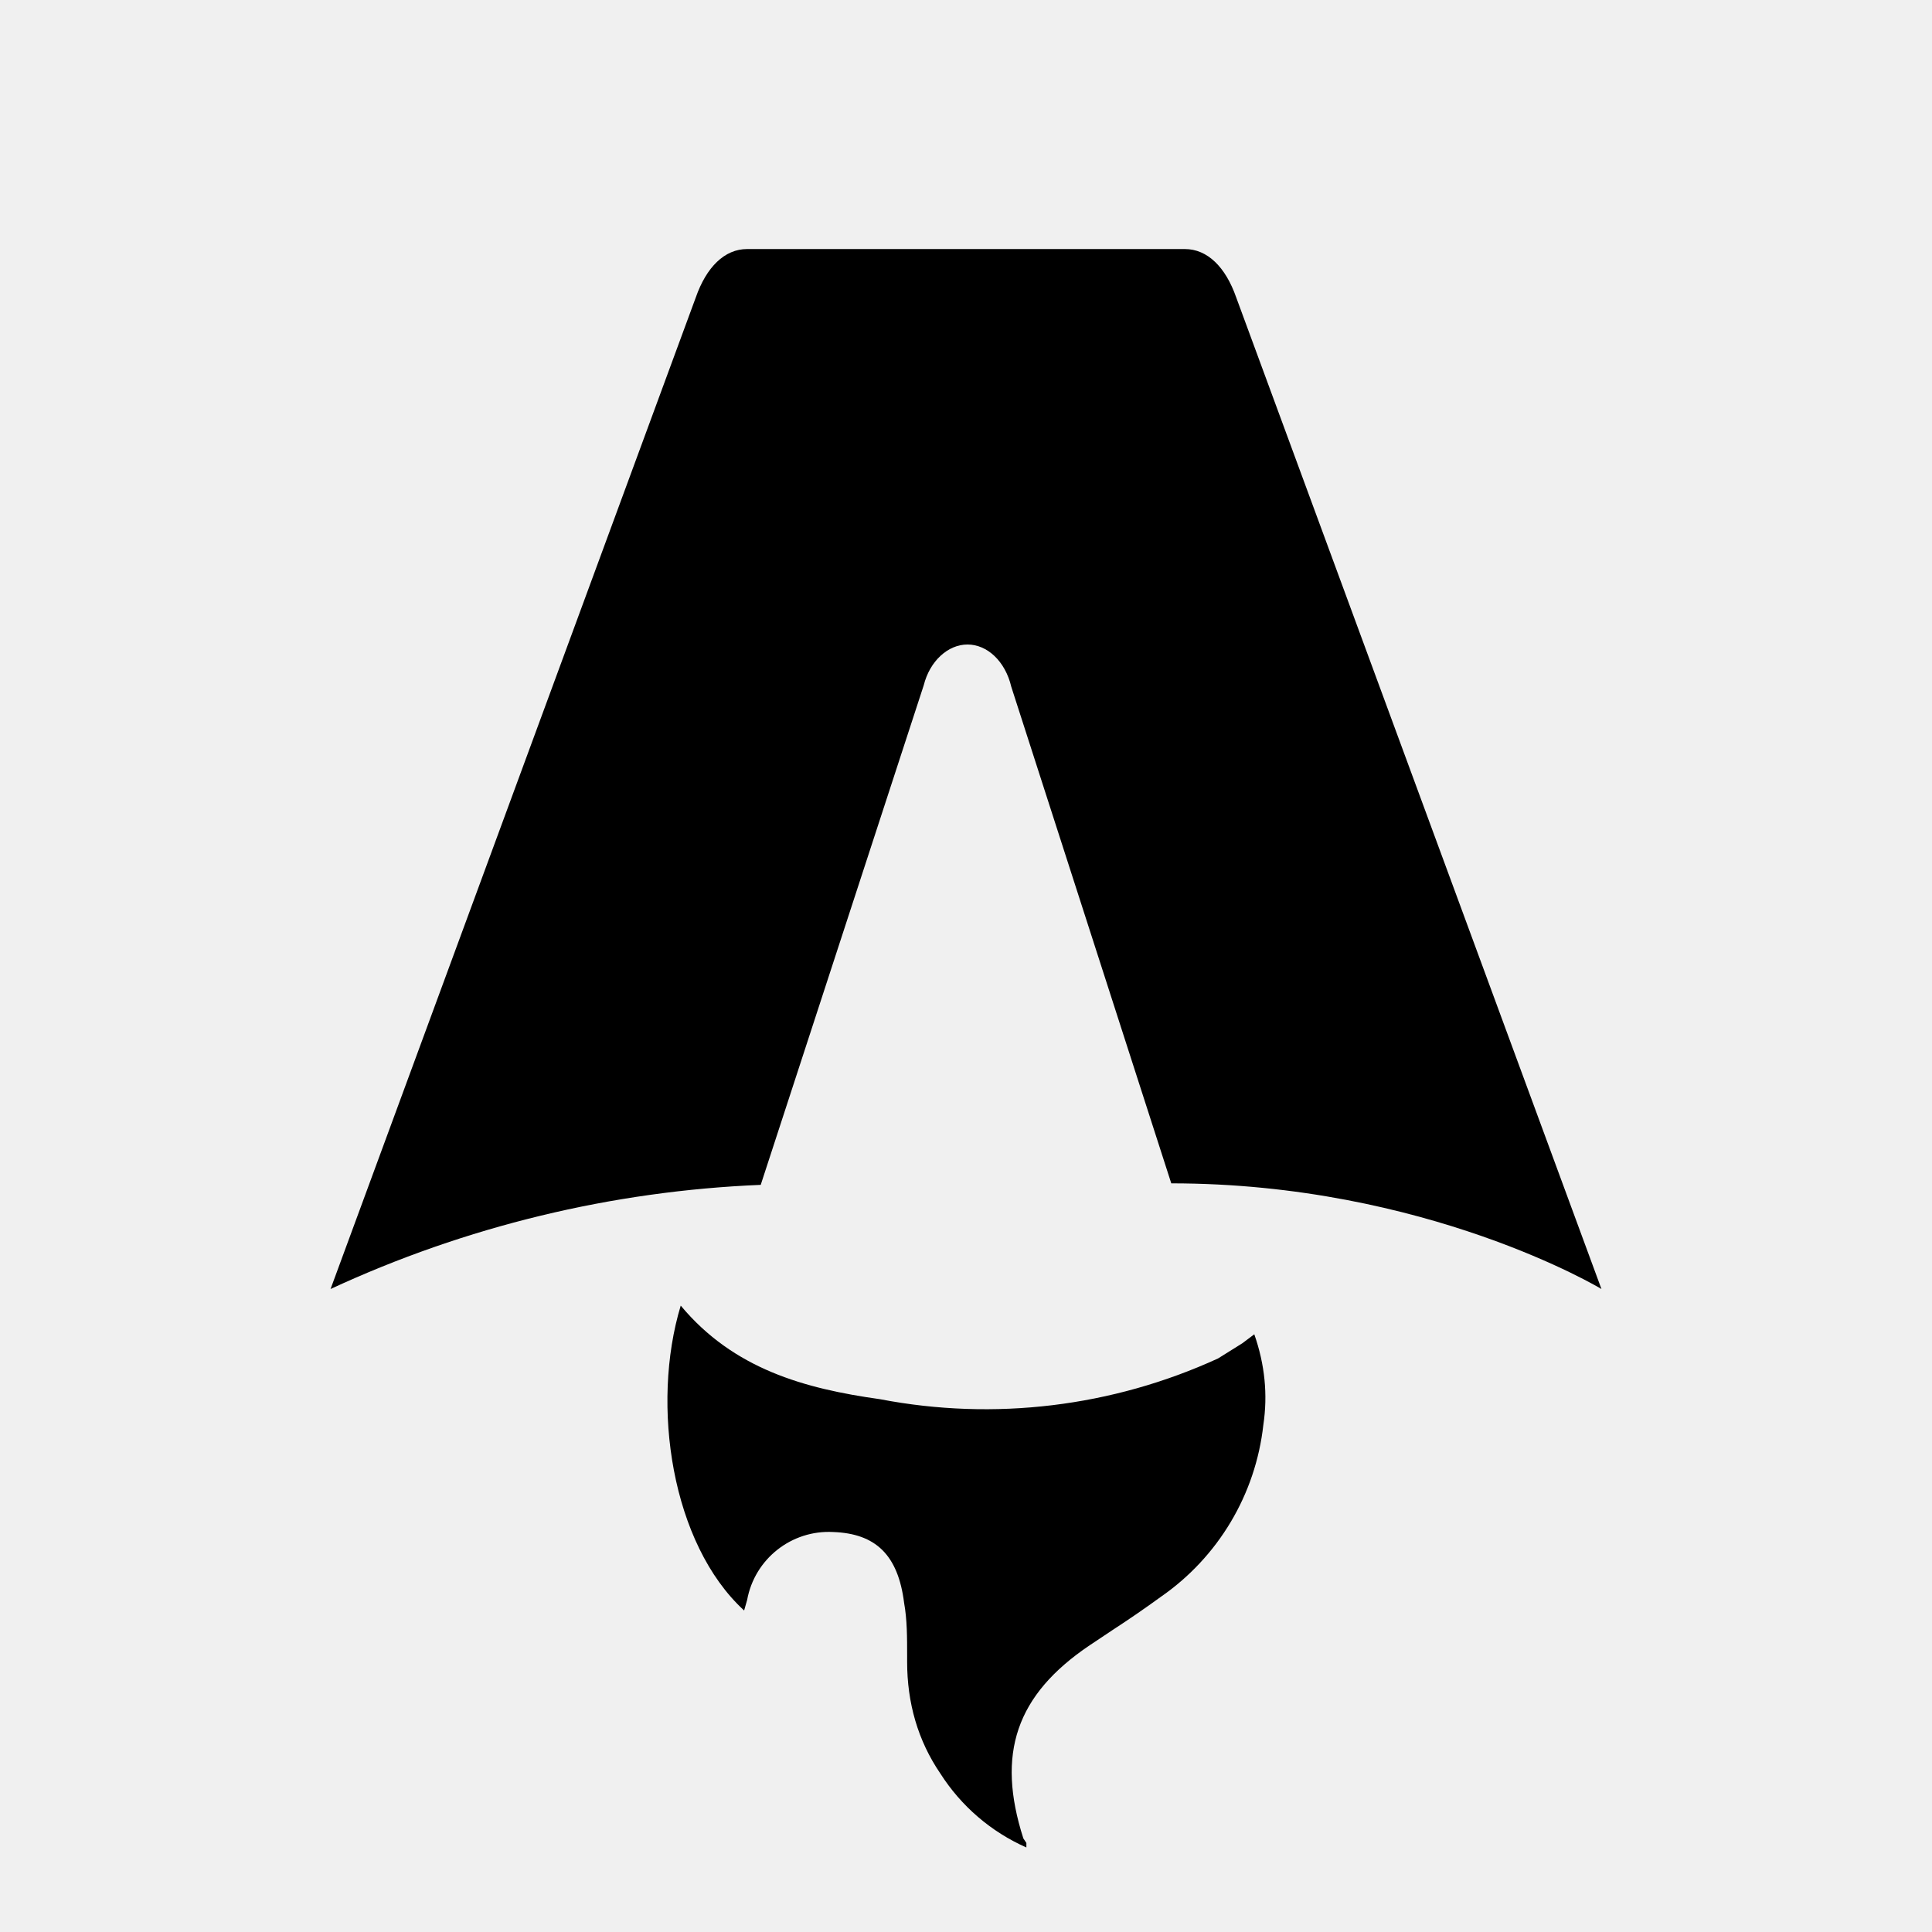
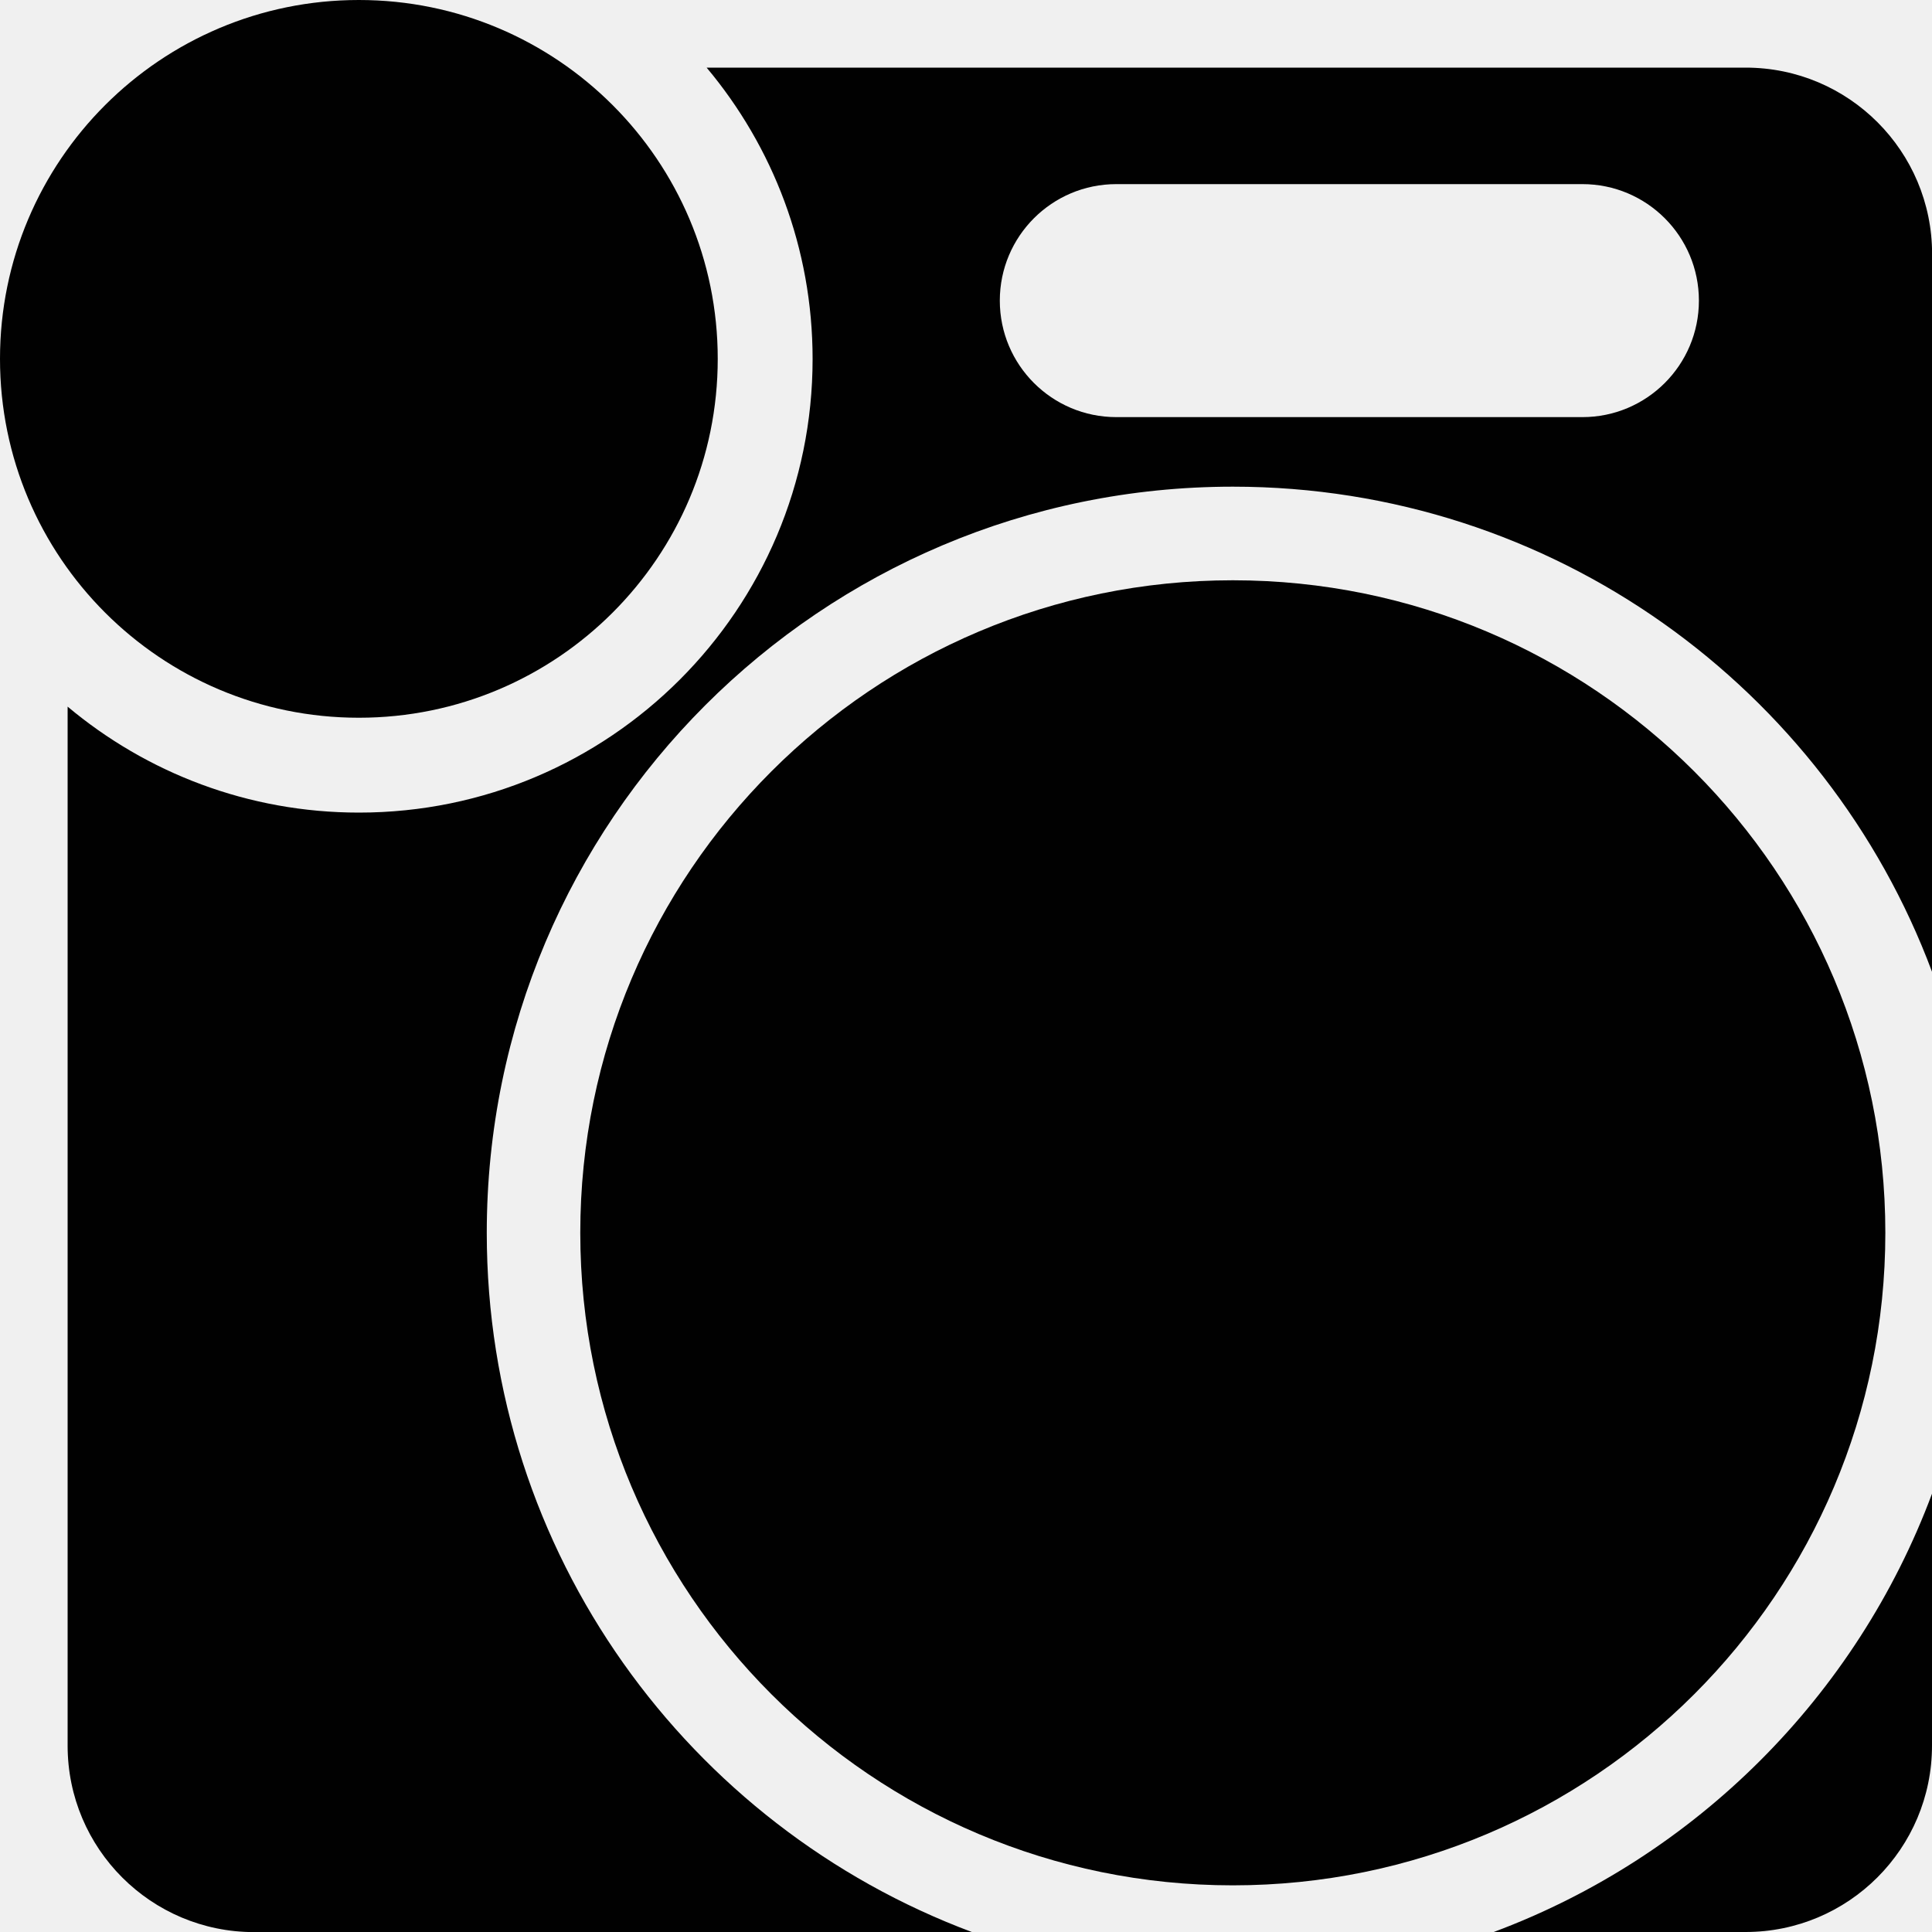
- <svg xmlns="http://www.w3.org/2000/svg" fill="none" viewBox="0 0 128 128">
-   <path d="M50.4 78.5a75.1 75.1 0 0 0-28.5 6.9l24.2-65.7c.7-2 1.9-3.2 3.4-3.2h29c1.5 0 2.7 1.2 3.4 3.2l24.2 65.7s-11.6-7-28.5-7L67 45.5c-.4-1.7-1.6-2.8-2.9-2.8-1.3 0-2.5 1.1-2.9 2.7L50.4 78.5Zm-1.1 28.2Zm-4.2-20.2c-2 6.6-.6 15.8 4.2 20.2a17.5 17.5 0 0 1 .2-.7 5.5 5.5 0 0 1 5.7-4.5c2.8.1 4.3 1.5 4.7 4.7.2 1.1.2 2.3.2 3.5v.4c0 2.7.7 5.2 2.2 7.4a13 13 0 0 0 5.7 4.9v-.3l-.2-.3c-1.8-5.6-.5-9.5 4.4-12.8l1.5-1a73 73 0 0 0 3.2-2.2 16 16 0 0 0 6.8-11.4c.3-2 .1-4-.6-6l-.8.6-1.6 1a37 37 0 0 1-22.4 2.7c-5-.7-9.7-2-13.2-6.2Z" />
-   <style>
-         path { fill: #000; }
-         @media (prefers-color-scheme: dark) {
-             path { fill: #FFF; }
-         }
+ <svg xmlns="http://www.w3.org/2000/svg" id="Layer_1" data-name="Layer 1" viewBox="0 0 200 200">
+   <defs>
+     <style>
+       .cls-1 {
+         fill: #010101;
+       }
    </style>
+   </defs>
+   <circle class="cls-1" cx="37.15" cy="37.15" r="37.15" />
+   <circle class="cls-1" cx="127.62" cy="127.62" r="67.55" />
+   <g>
+     <path class="cls-1" d="m154.63,200h26.07c10.66,0,19.3-8.64,19.3-19.3v-26.07c-7.81,20.93-24.44,37.56-45.37,45.37Z" />
+     <path class="cls-1" d="m50.39,127.62c0-42.66,34.58-77.24,77.24-77.24,33.16,0,61.43,20.9,72.38,50.24V26.3c0-10.66-8.64-19.3-19.3-19.3h-107.56c6.84,8.16,10.97,18.67,10.97,30.16,0,25.93-21.02,46.96-46.96,46.96-11.48,0-22-4.13-30.16-10.97v107.56c0,10.66,8.64,19.3,19.3,19.3h74.33c-29.34-10.95-50.24-39.22-50.24-72.38ZM115.56,19.06h48.25c6.66,0,12.06,5.4,12.06,12.06s-5.4,12.06-12.06,12.06h-48.25c-6.66,0-12.06-5.4-12.06-12.06s5.4-12.06,12.06-12.06Z" />
+   </g>
</svg>
